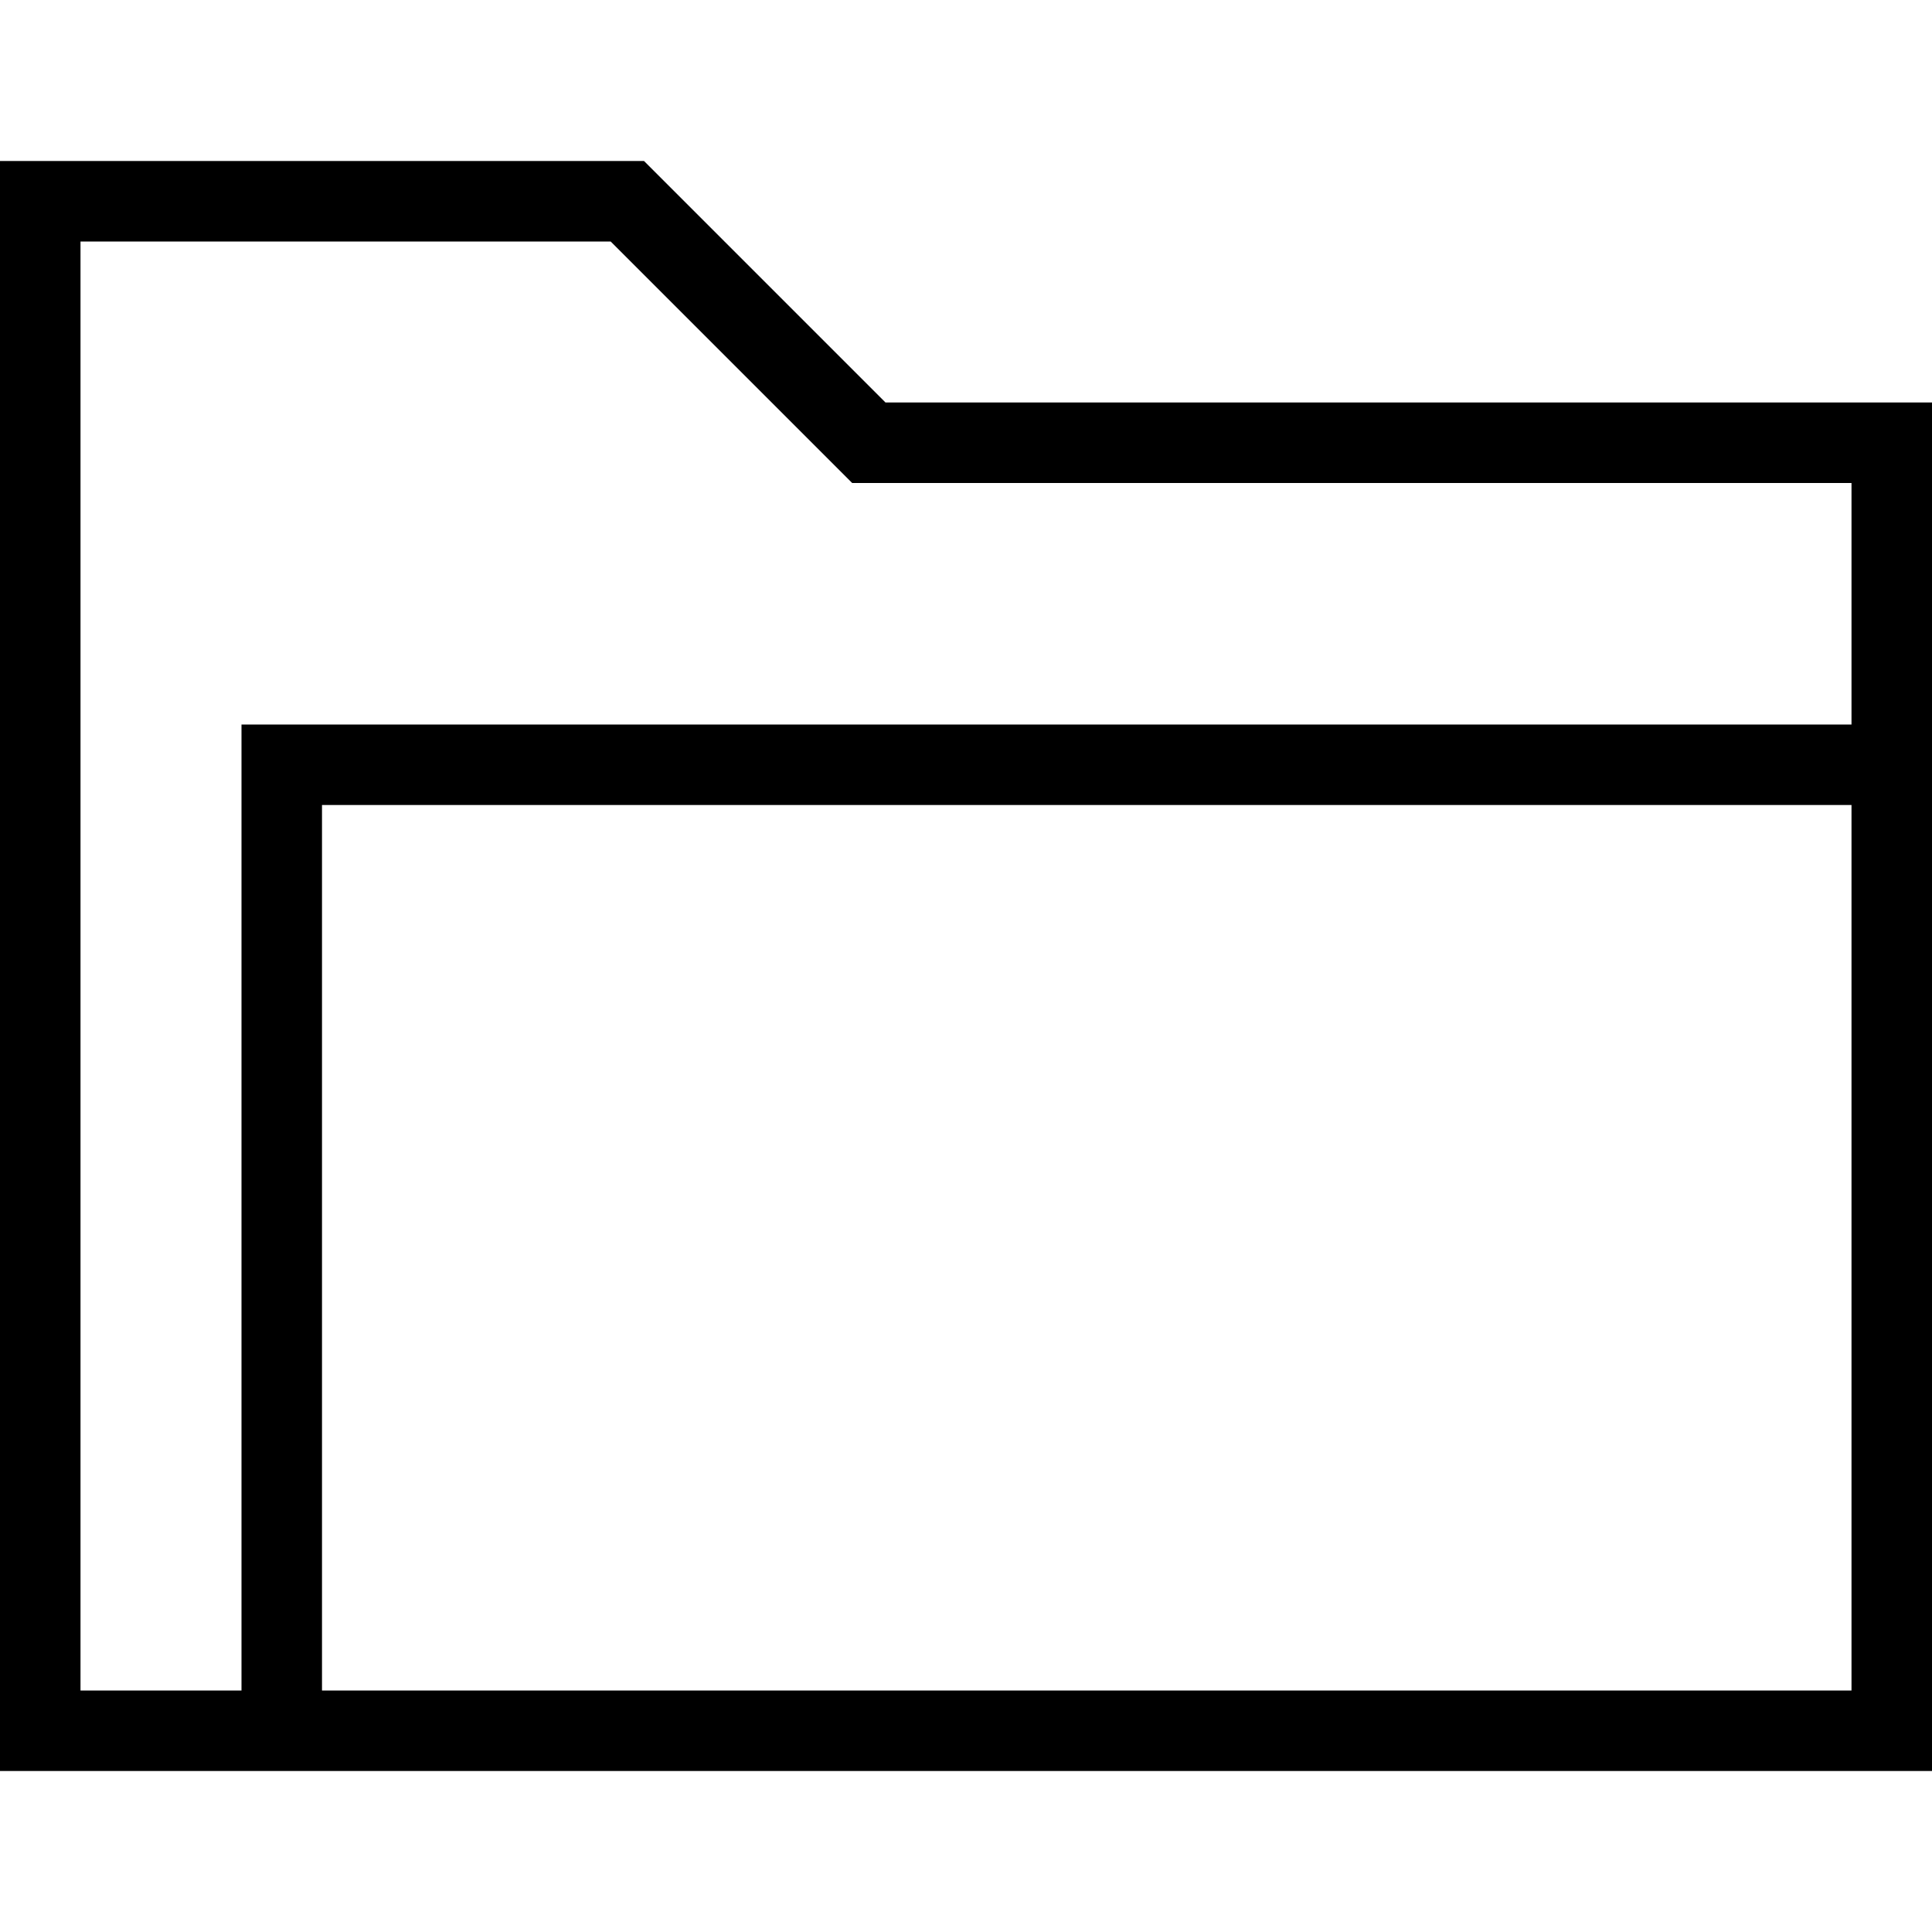
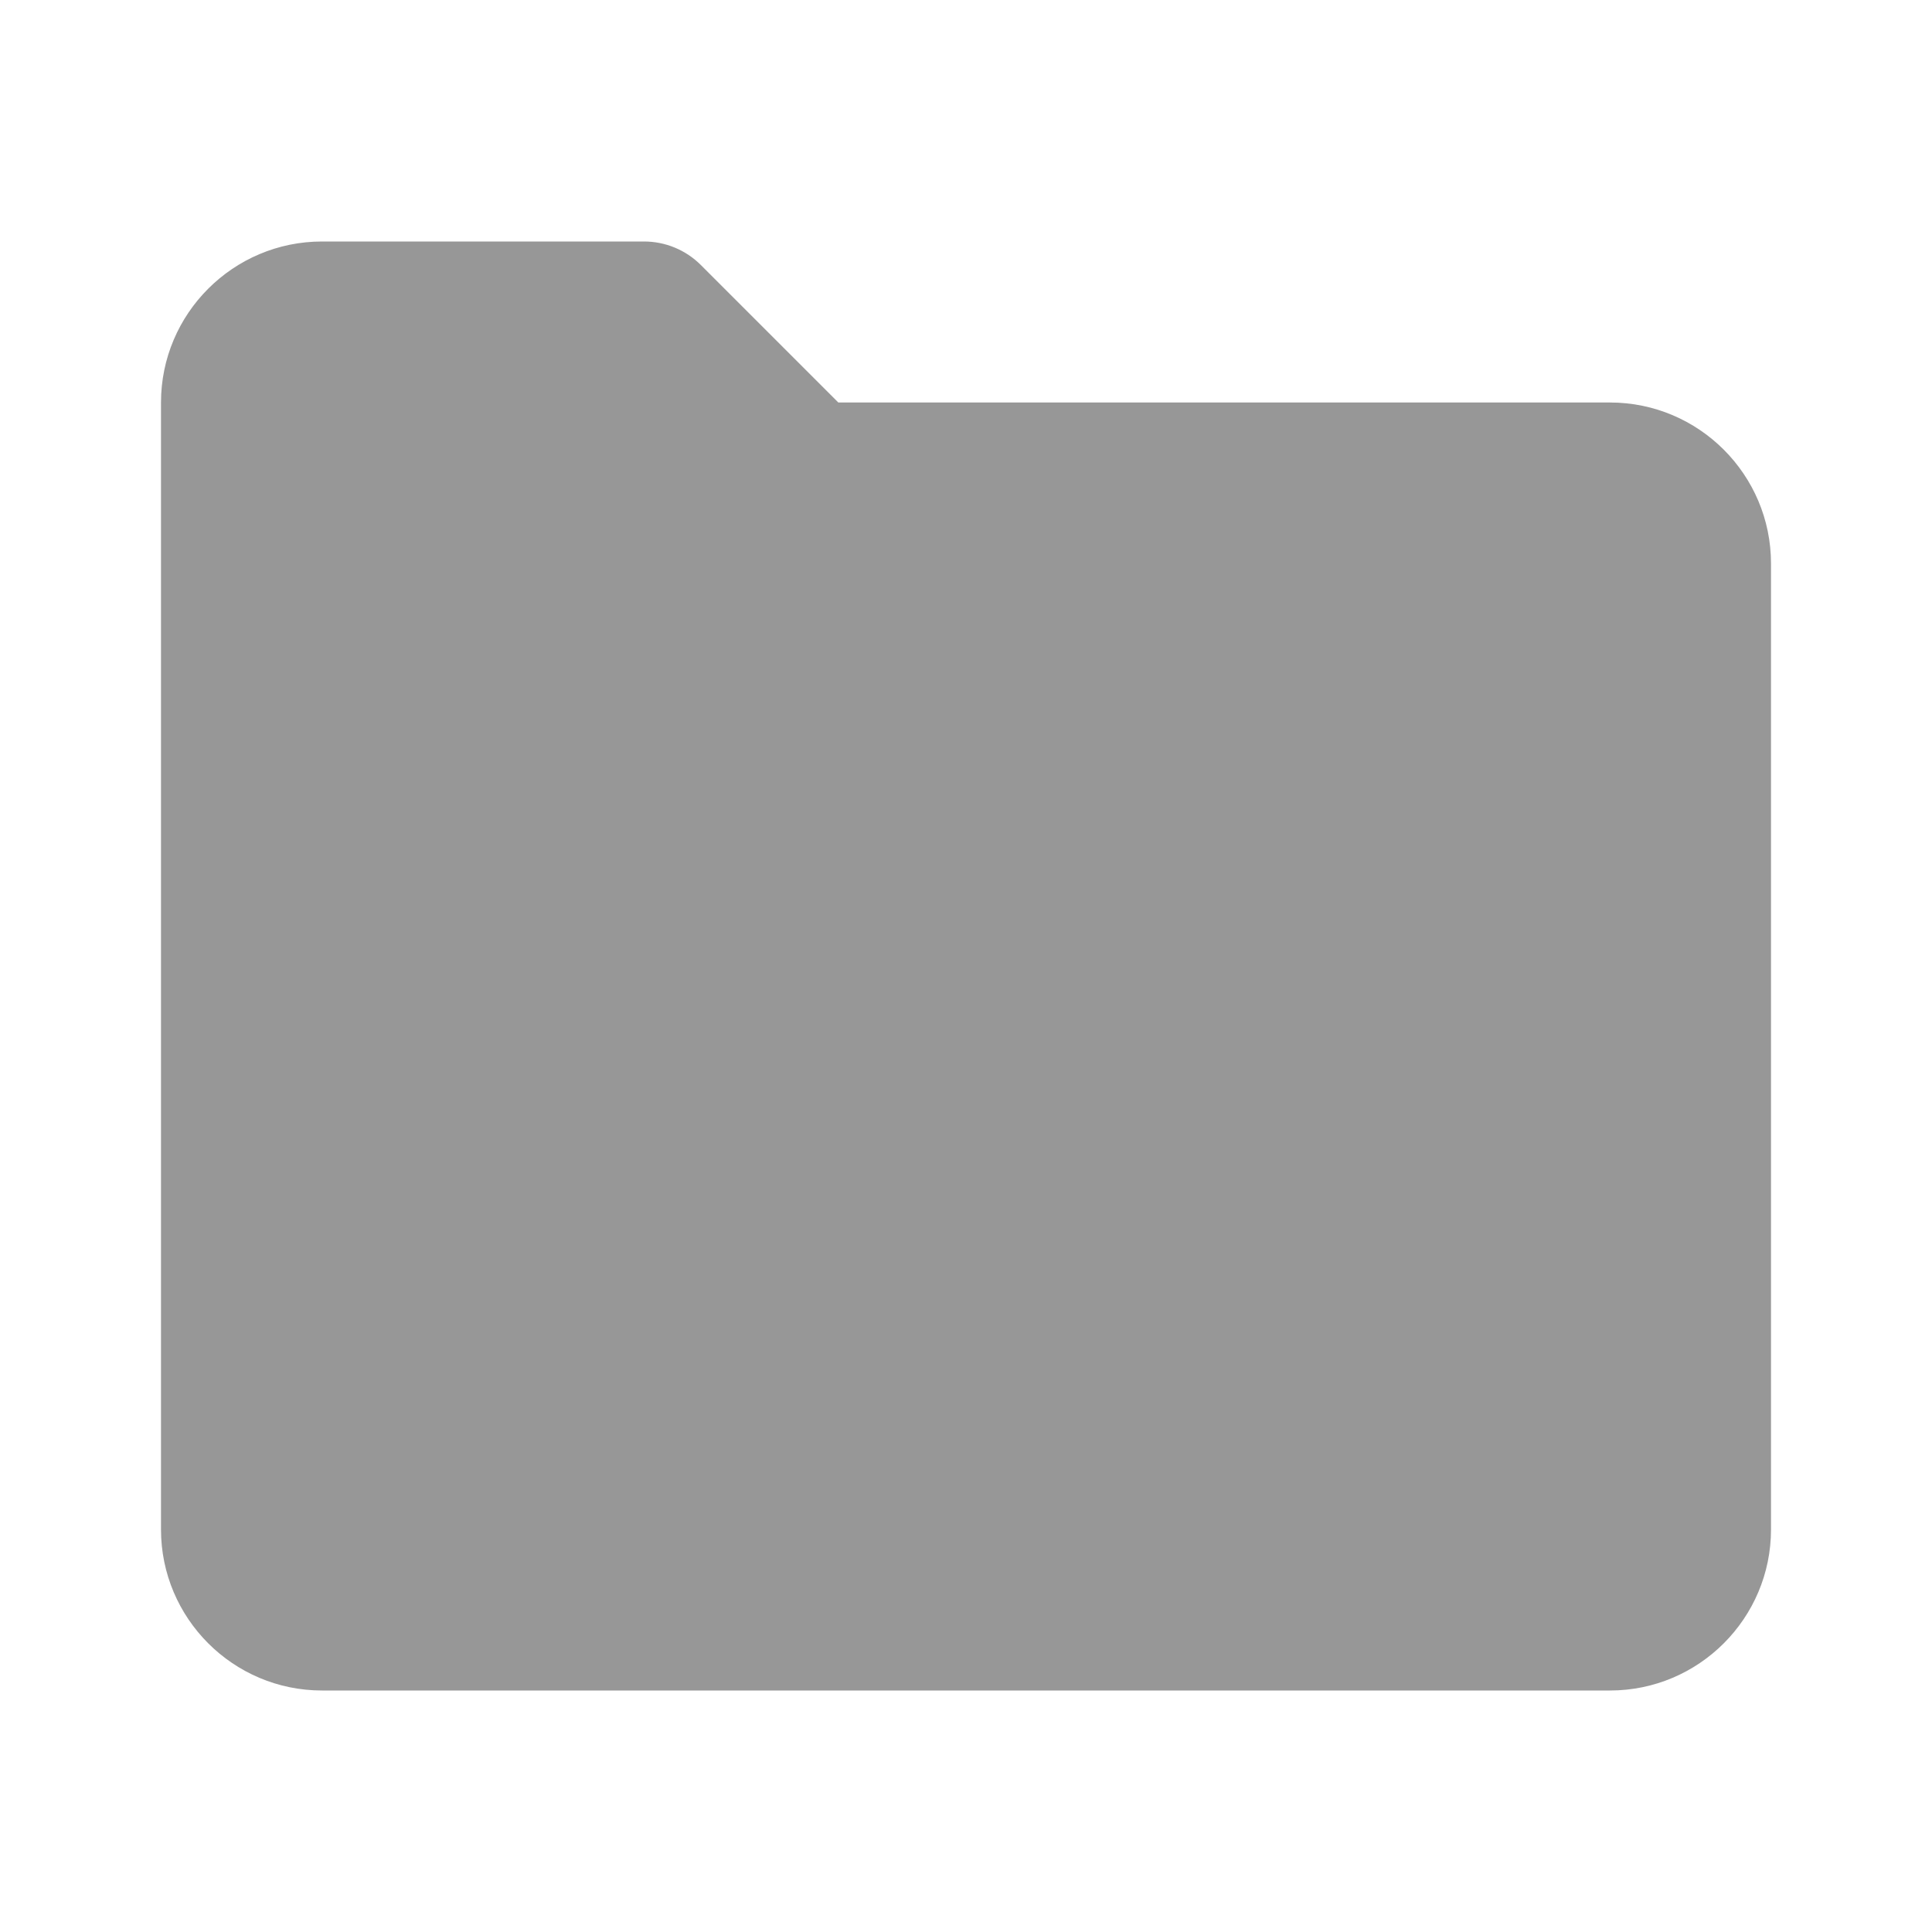
- <svg xmlns="http://www.w3.org/2000/svg" width="24" height="24" fill-rule="evenodd" clip-rule="evenodd">
-   <path d="M11 5h13v17h-24v-20h8l3 3zm-8 16v-12h20v-3h-12.414l-3-3h-6.586v18h2zm1 0h19v-11h-19v11z" />
+ <svg xmlns="http://www.w3.org/2000/svg" width="36" height="36" viewBox="0 0 24 24" style="fill: rgba(0, 0, 0, 0.41);transform: ;msFilter:;">
+   <path d="M20 5h-9.586L8.707 3.293A.997.997 0 0 0 8 3H4c-1.103 0-2 .897-2 2v14c0 1.103.897 2 2 2h16c1.103 0 2-.897 2-2V7c0-1.103-.897-2-2-2z" />
</svg>
